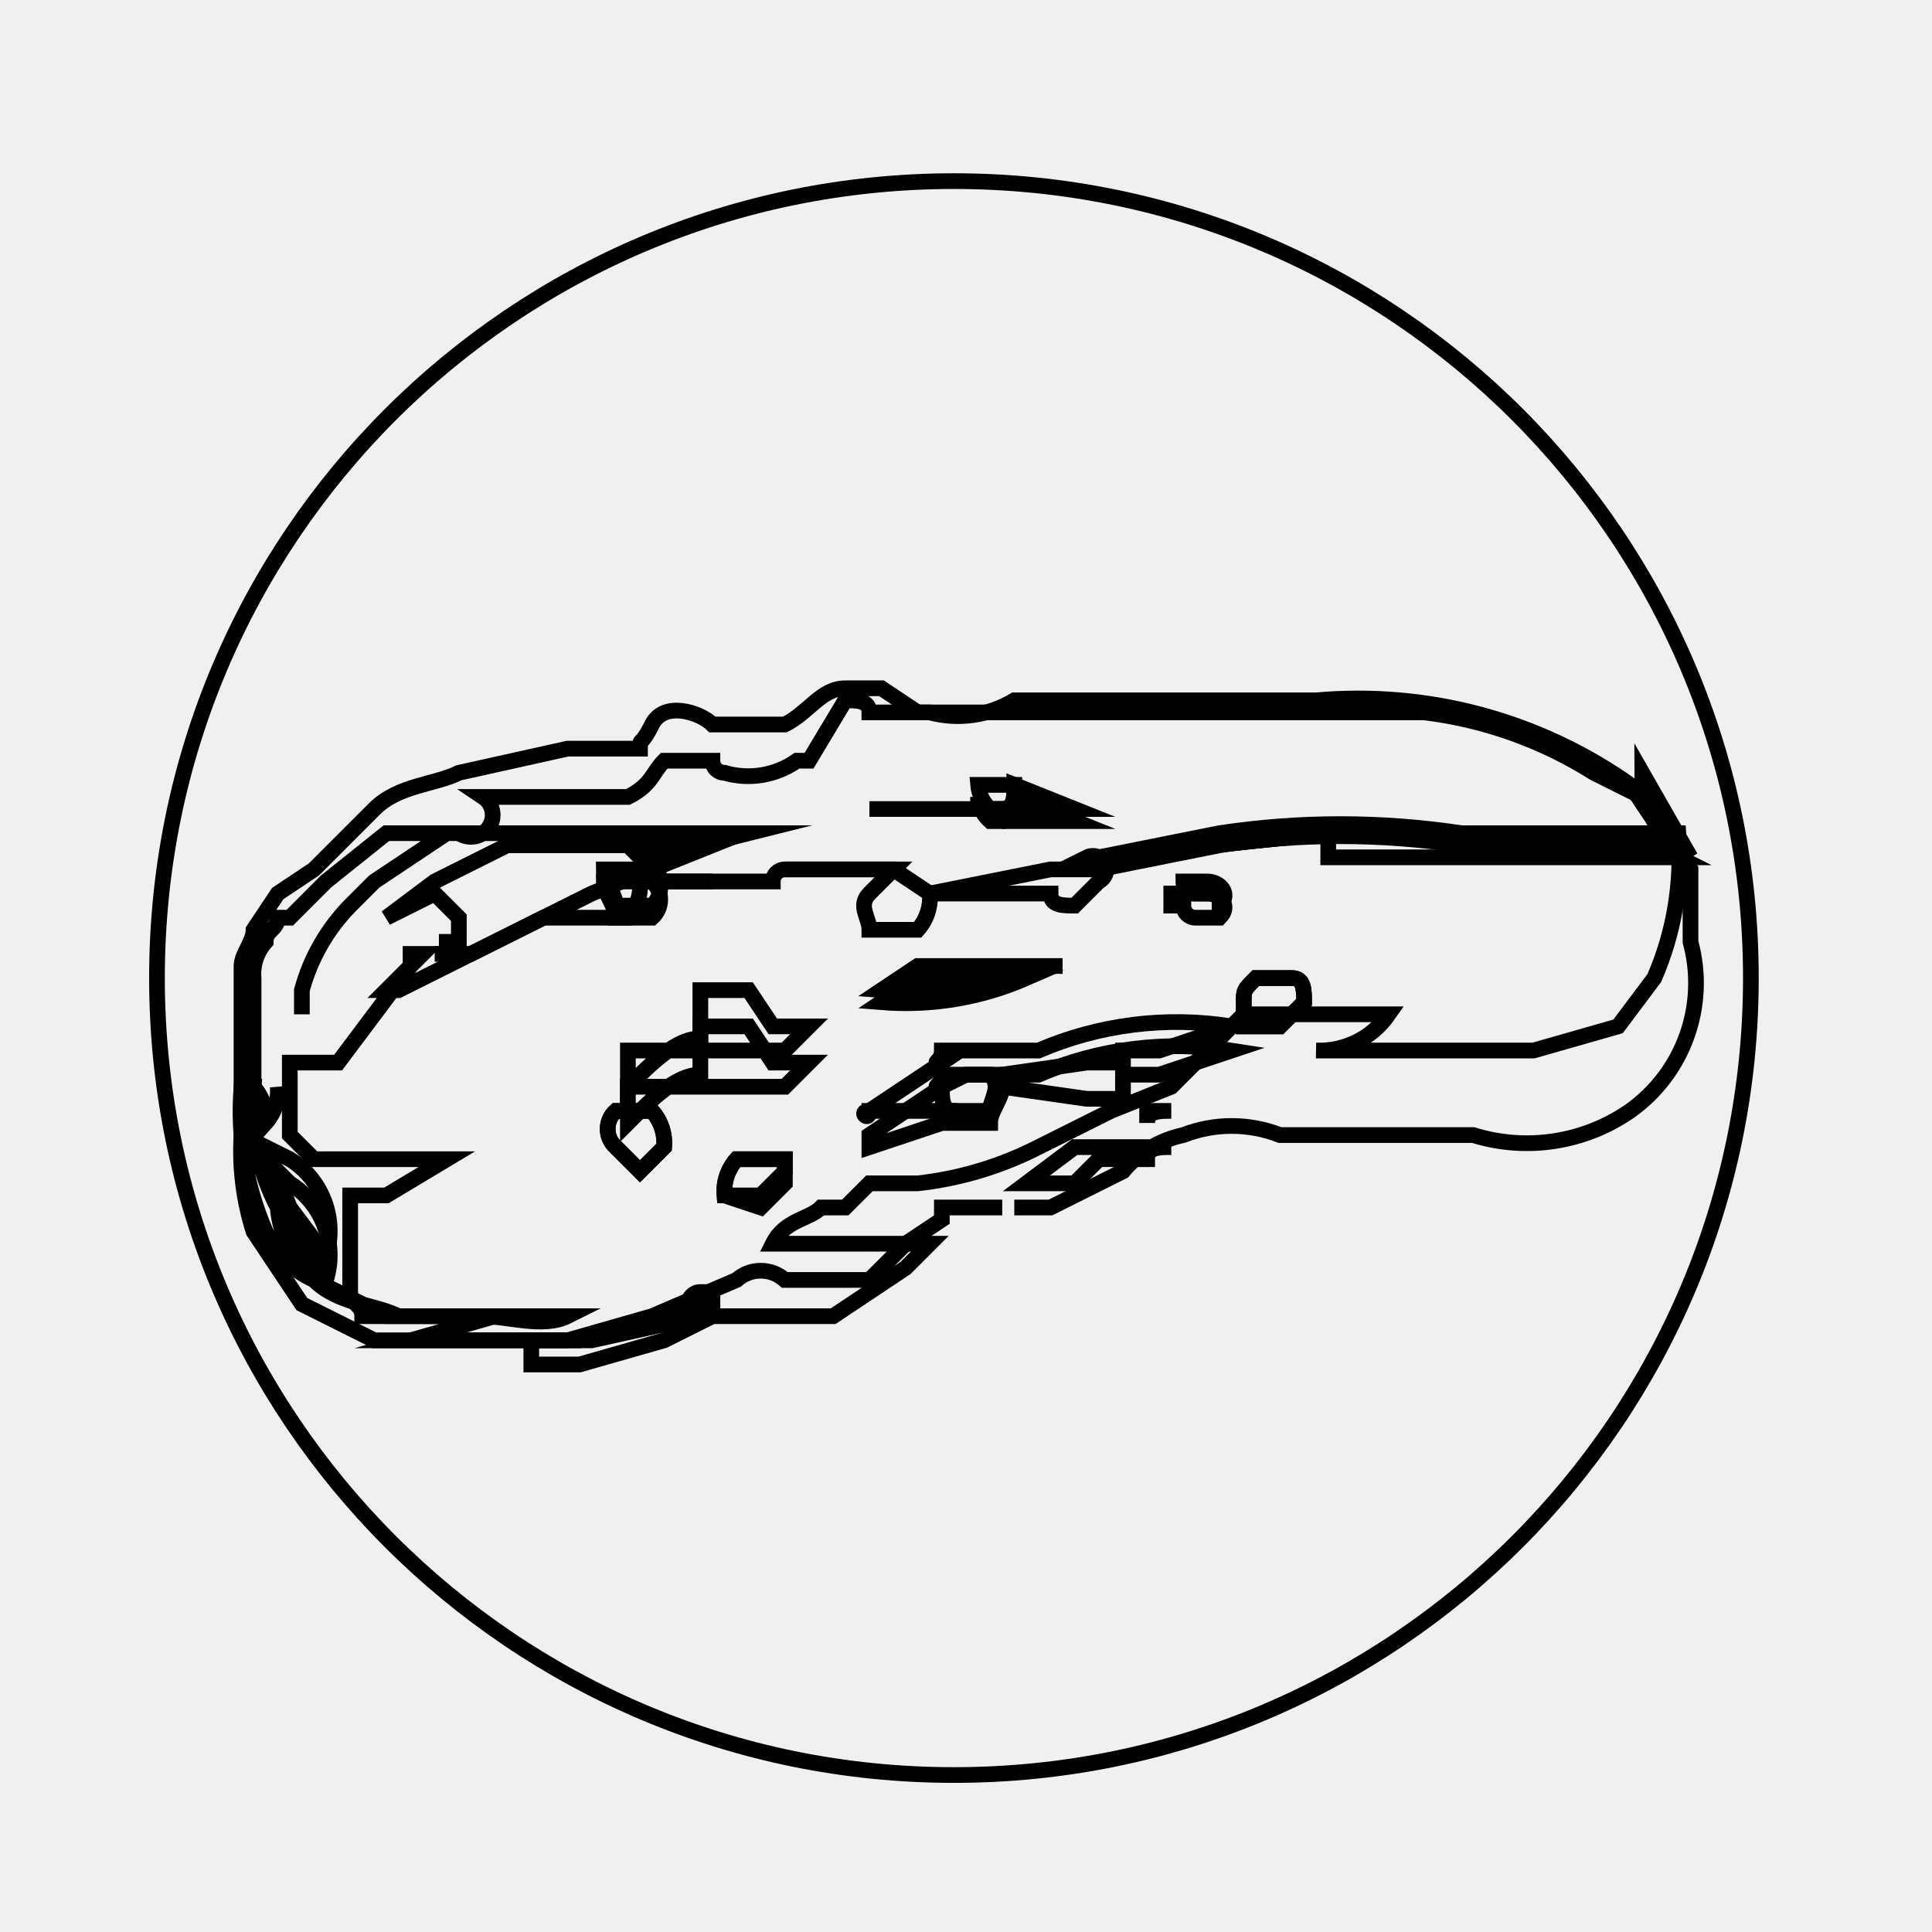
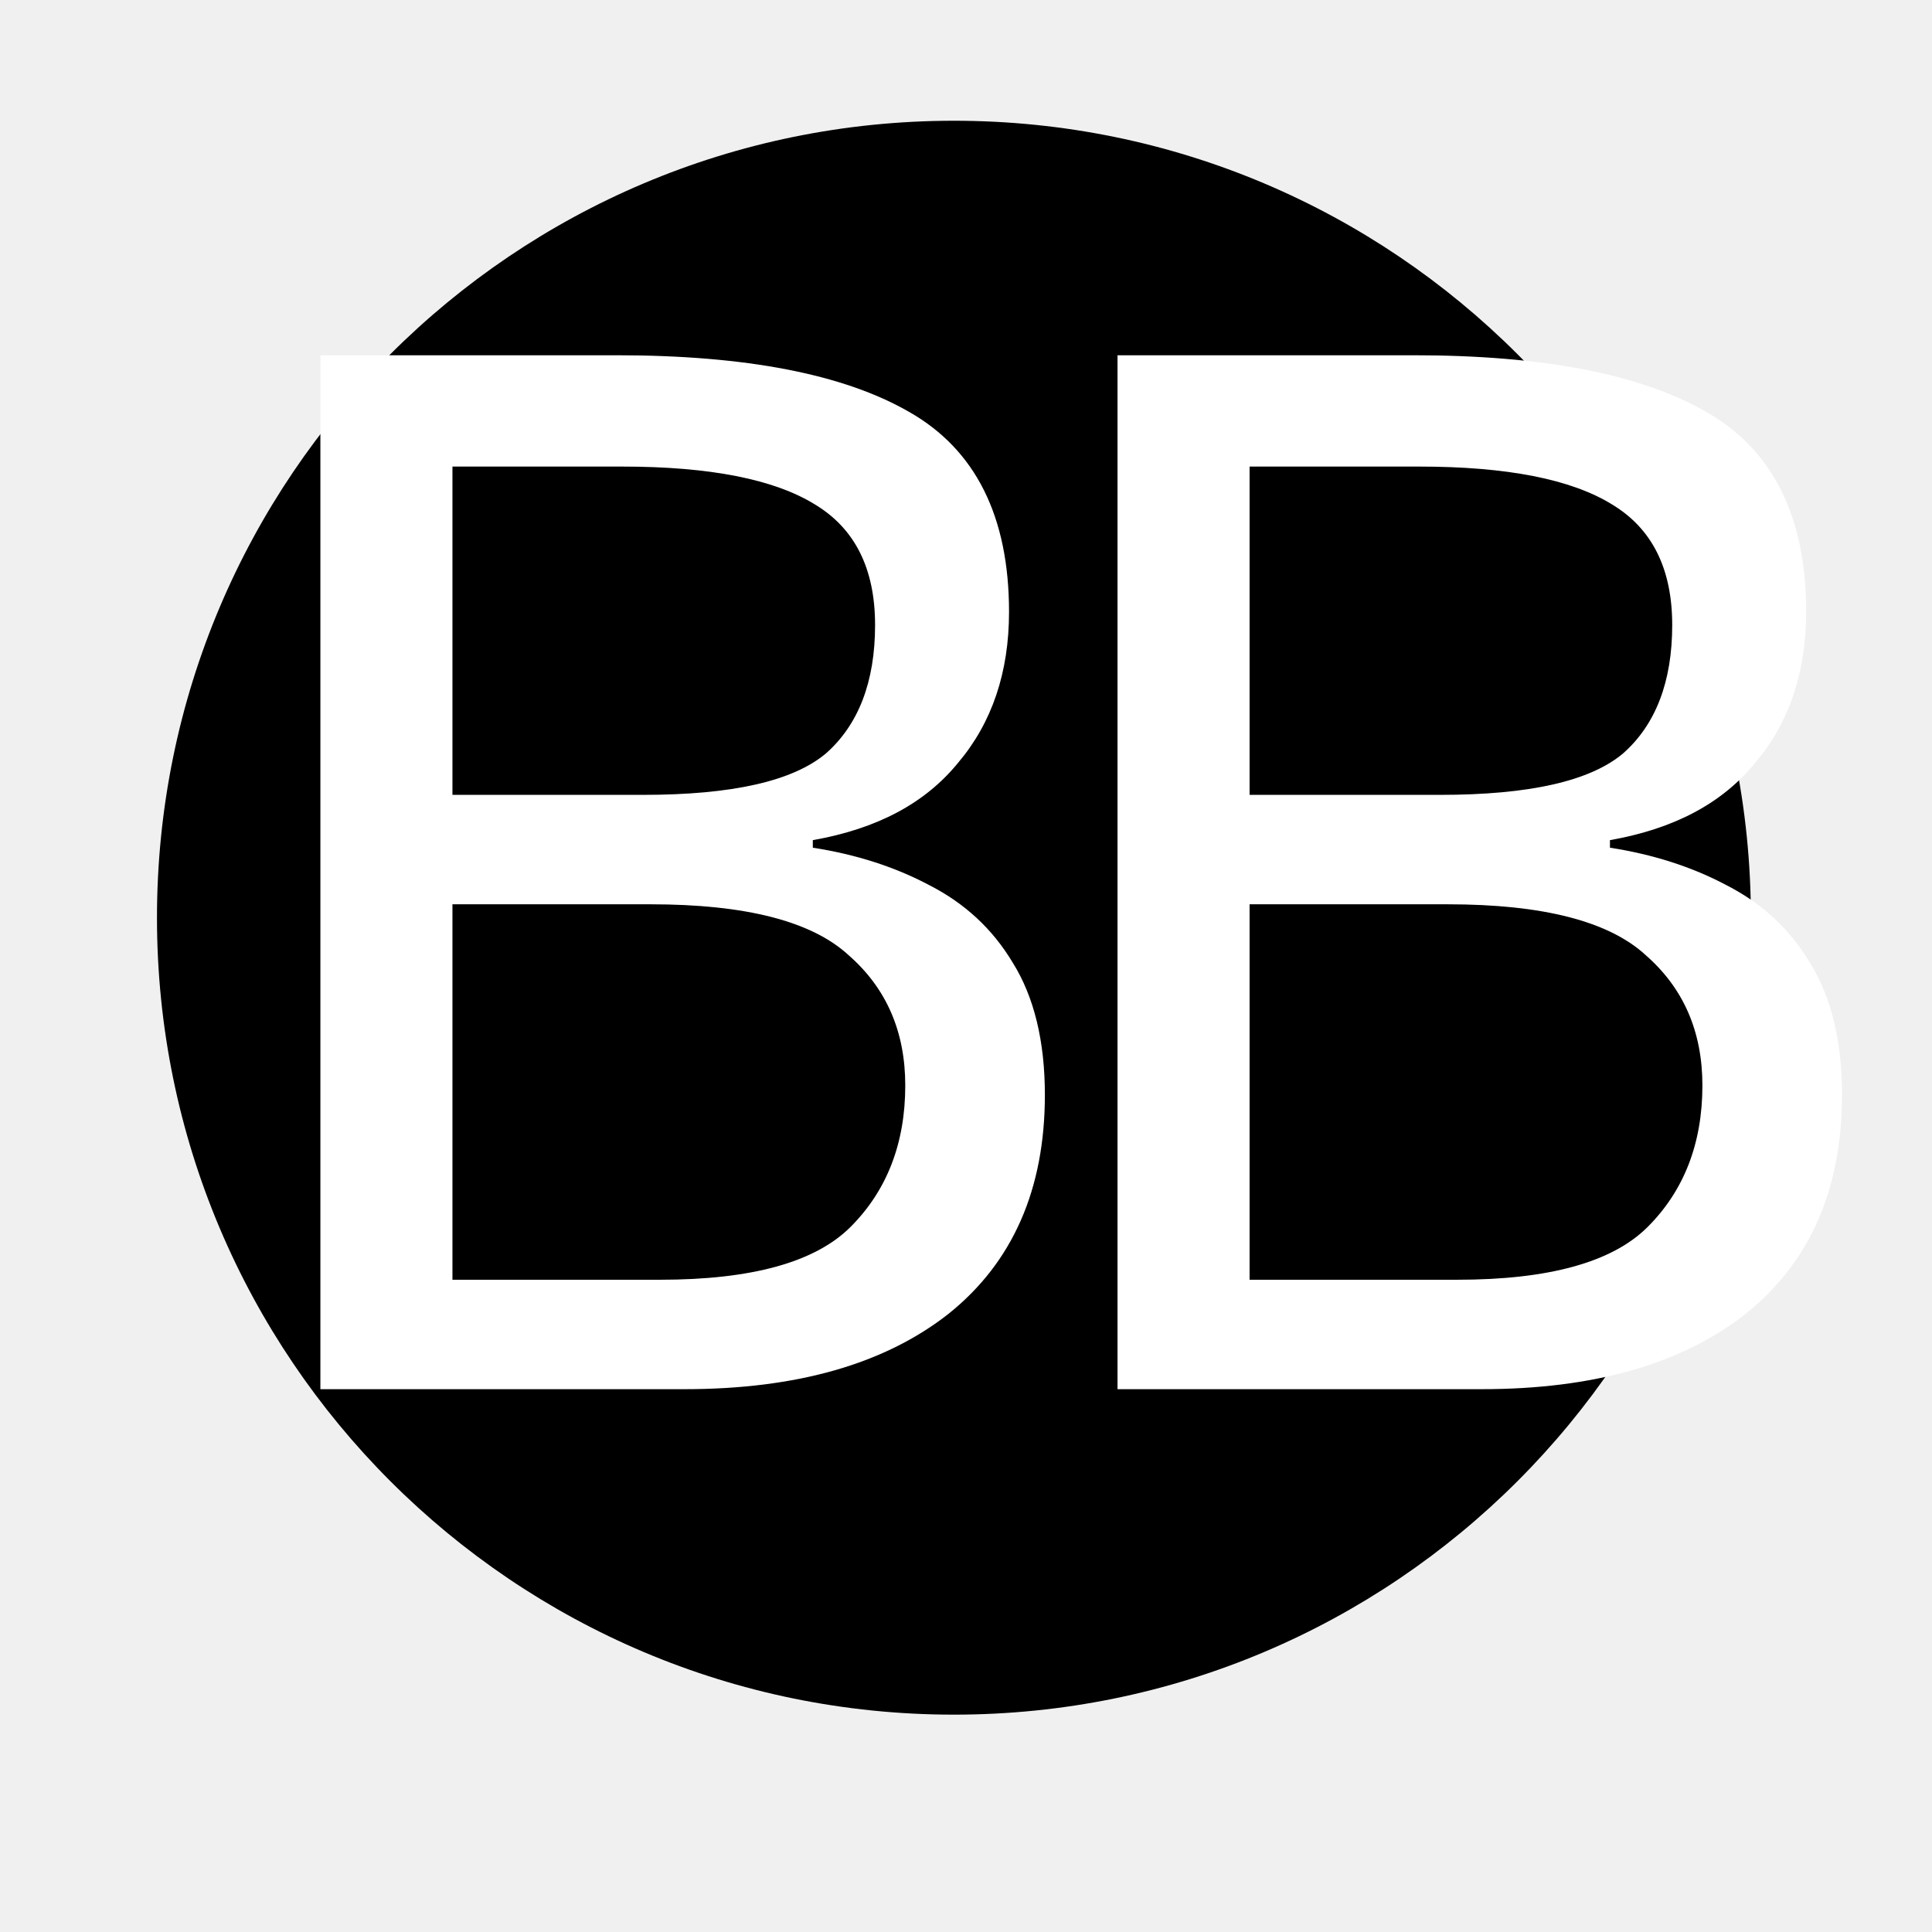
- <svg xmlns="http://www.w3.org/2000/svg" height="16" viewBox="0 0 16 16" width="16">
-   <g fill="none" stroke="#000" stroke-miterlimit="10" stroke-width=".13">
-     <path d="m3.2 7.6.4-.3.6-.3h1.7l-1 .4-1 .5h-.3c.1 0 .1 0 .1-.1h.1v-.2l-.2-.2z" />
-     <path d="m2.2 9.5.2.5.3.4a.7.7 0 0 0 -.3-.8z" />
-     <path d="m8.4 6.6a.1.1 0 0 1 -.1.1h-.1a.3.3 0 0 1 -.1-.2h.3z" />
-     <path d="m5.3 7.2h.1a.2.2 0 0 1 0 .3h-.3c0-.1-.1-.2-.1-.3z" />
-     <path d="m10.3 8.5h.3l.2-.2c0-.1 0-.2-.1-.2h-.3c-.1.1-.1.1-.1.2z" />
-     <path d="m7.8 9.2h.4c0-.1.1-.2.1-.3l.7-.1h.3v-.1h.3l.6-.2a2.9 2.9 0 0 0 -1.6.2h-.8c0 .1-.1.1 0 .1l-.3.2-.3.2c-.1 0 0 .1 0 0z" />
-     <path d="m6.4 9.6h-.3a.4.4 0 0 0 -.1.3h.3l.2-.2v-.1z" />
-     <path d="m5.2 9h1.3l.2-.2h-.3l-.2-.3h-.4v.4c-.2 0-.4.2-.6.4z" />
-     <path d="m6.5 7.2h.9l-.2.2c-.1.1 0 .2 0 .3h.4a.4.4 0 0 0 .1-.3h1c0 .1.1.1.2.1l.2-.2a.1.1 0 0 0 -.1-.2h.1l1.9-.2h2.9a2.5 2.5 0 0 1 -.2 1.2l-.3.4-.7.2h-1.8a.7.7 0 0 0 .6-.3h-1.2l-.6.6-.5.2-.6.3a2.9 2.9 0 0 1 -1 .3h-.4l-.2.2h-.2c-.1.1-.3.1-.4.3h1.3l-.2.2-.6.4h-1.1l-.9.2h-1.5l.7-.2h-1.1c0-.1-.1-.1-.1-.2v-.8h.3l.5-.3h-1.1l-.2-.2v-.3-.3h.4l.3-.4.3-.4v-.1h.1l-.3.3h.1l1.2-.6h.7a.4.4 0 0 0 .1-.3h.6" />
-     <path d="m10.1 7.5c.1-.1 0-.2-.1-.2h-.2a.1.1 0 0 0 .1.1h.2z" />
-     <path d="m8.8 8h-1.2l-.3.2a2.5 2.5 0 0 0 1.2-.2z" />
-     <path d="m5.5 9.5a.4.4 0 0 0 -.1-.3h-.3a.2.2 0 0 0 0 .3l.2.2z" />
-     <path d="m8.4 6.6.5.2h-.6c.1 0 .1-.1.1-.2z" />
-     <path d="m2.3 9a.4.4 0 0 1 -.1.3.4.4 0 0 0 -.1-.3v-.9a.4.4 0 0 1 .1-.3c0-.1.1-.1.1-.2h.1l.3-.3.5-.4h.6a.1.1 0 0 0 .2-.3h1.2c.2-.1.2-.2.3-.3h.4a.1.1 0 0 0 .1.1.7.7 0 0 0 .6-.1h.1l.3-.5c.1 0 .2 0 .2.1h.5a.9.9 0 0 0 .7-.1h2.5a3.9 3.9 0 0 1 2.6.7l.4.6-.4-.1h-1.4a6.7 6.7 0 0 0 -2 0l-1 .2h-.4l-1 .2-.3-.2h-.9a.1.1 0 0 0 -.1.1h-.9l-.2-.2h.1l.8-.2h-2.5l-.6.4-.2.2a1.6 1.6 0 0 0 -.4.7v.2" />
-     <path d="m13.7 6.7.3.4-.4-.7c0 .2.1.2.1.3z" />
-     <path d="m10.4 8.1h.3c.1 0 .1.1.1.2l-.2.2h-.3v-.2c0-.1 0-.1.1-.2z" />
-     <path d="m9.7 7.4h.3c.1 0 .2.1.1.2h-.2a.1.1 0 0 1 -.1-.1h-.1z" />
-     <path d="m11 6.9-1.9.2 1-.2a6.7 6.7 0 0 1 2 0h1.4l.4.2h-2.9z" />
-     <path d="m9.5 9.3c0-.1.1-.1.2-.1h-.2z" />
-     <path d="m8.6 9.8h-.1l.4-.3h.8c-.1 0-.2 0-.2.1h-.4l-.2.2z" />
-     <path d="m8.5 8.1a2.5 2.5 0 0 1 -1.2.2l.3-.2z" />
-     <path d="m8.1 6.6a.3.3 0 0 0 .1.2h.1a.1.1 0 0 0 .1-.1h-.3z" />
-     <path d="m7.2 6.7h1.7l-.5-.2c0 .1 0 .2-.1.2z" />
-     <path d="m7.8 9c0 .1 0 .2.1.2a.2.2 0 0 0 .3 0c0-.1.1-.2 0-.3h-.2z" />
-     <path d="m7.2 9.4.3-.2.3-.2c-.1 0 0 0 0-.1h.8a2.9 2.9 0 0 1 1.6-.2l-.6.2h-.3v.2h-.3l-.7-.1c0 .1-.1.2-.1.3h-.4l-.6.2z" />
-     <path d="m6 9.9a.4.4 0 0 1 .1-.3h.4v.2l-.2.2z" />
-     <path d="m5.9 10.8h-.2a.1.1 0 0 1 .1-.1h.1z" />
-     <path d="m5.2 9c.2-.2.4-.4.6-.4v-.4h.4l.2.3h.3l-.2.2h-1.3z" />
-     <path d="m5.1 9.5a.2.2 0 0 1 0-.3h.3a.4.4 0 0 1 .1.3l-.2.2z" />
-     <path d="m4.4 11.1h.4l.7-.2h.4l-.4.2-.7.2h-.4z" />
-     <path d="m5 7.3c0 .1.1.2.1.3h.3a.2.2 0 0 0 0-.3z" />
-     <path d="m2.2 9.6.2.2a.7.7 0 0 1 .3.8l-.3-.4-.2-.5z" />
-     <path d="m2.2 10.2a2.5 2.5 0 0 1 -.2-1.2h.1a1.8 1.8 0 0 0 .2 1 .9.9 0 0 0 .3.6c.2.2.5.2.7.3h1.4c-.2.1-.5 0-.7 0h-.8l-.6-.3a.8.8 0 0 1 -.4-.4z" />
-     <path d="m8.4 10h.3l.6-.3a.9.9 0 0 1 .5-.3 1.1 1.1 0 0 1 .8 0h1.6a1.5 1.5 0 0 0 1.3-.2 1.3 1.3 0 0 0 .5-1.4v-.6l-.3-.4c0-.1-.1-.1-.1-.2l-.4-.2a3.4 3.4 0 0 0 -1.4-.5h-3.4-.4-.4l-.3-.2h-.3c-.2 0-.3.2-.5.3h-.6c-.1-.1-.4-.2-.5 0s-.1.1-.1.2h-.6l-.9.2c-.2.1-.5.1-.7.3l-.5.5-.3.2-.2.3c0 .1-.1.2-.1.3v1.4a2.2 2.2 0 0 0 .1.8l.4.6.6.3h1.6l.7-.2.7-.3a.3.3 0 0 1 .4 0h.7l.3-.3.3-.2v-.1h.5" />
-     <circle cx="7.9" cy="8.1" r="6.6" />
-   </g>
+ <svg xmlns="http://www.w3.org/2000/svg" version="1.1" id="Layer_1" x="0px" y="0px" viewBox="0 0 16 16" style="enable-background:new 0 0 16 16;" xml:space="preserve">
+   <style type="text/css">
+ 	.st0{fill:none;stroke:#FFFFFF;stroke-width:0.13;stroke-miterlimit:10;}
+ 	.st1{fill:none;}
+ 	.st2{fill:#FFFFFF;}
+ 	.st3{font-family:'KeplerStd-Regular';}
+ 	.st4{font-size:12px;}
+ </style>
+   <circle cx="7.9" cy="7.6" r="6.6" />
+   <path class="st0" d="M19.4,8.9l0.4-0.3l0.6-0.3h1.7l-1,0.4l-1,0.5h-0.3c0.1,0,0.1,0,0.1-0.1H20V8.9l-0.2-0.2L19.4,8.9z" />
+   <path class="st0" d="M18.4,10.8l0.2,0.5l0.3,0.4c0.1-0.3,0-0.6-0.3-0.8L18.4,10.8z" />
+   <path class="st0" d="M24.6,7.9c0,0.1,0,0.1-0.1,0.1l0,0h-0.1c-0.1-0.1-0.1-0.1-0.1-0.2L24.6,7.9L24.6,7.9z" />
+   <path class="st0" d="M21.5,8.5h0.1c0.1,0.1,0.1,0.2,0,0.3c0,0,0,0,0,0h-0.3c0-0.1-0.1-0.2-0.1-0.3H21.5z" />
+   <path class="st0" d="M26.5,9.8h0.3L27,9.6c0-0.1,0-0.2-0.1-0.2h-0.3c-0.1,0.1-0.1,0.1-0.1,0.2V9.8z" />
+   <path class="st0" d="M24,10.5h0.4c0-0.1,0.1-0.2,0.1-0.3l0.7-0.1h0.3V10h0.3l0.6-0.2c-0.5-0.1-1.1,0-1.6,0.2H24c0,0.1-0.1,0.1,0,0.1  l-0.3,0.2l-0.3,0.2c-0.1,0,0,0.1,0,0L24,10.5z" />
+   <path class="st0" d="M22.6,10.9h-0.3c-0.1,0.1-0.1,0.2-0.1,0.3h0.3l0.2-0.2v-0.1H22.6z" />
+   <path class="st0" d="M21.4,10.3h1.3l0.2-0.2h-0.3l-0.2-0.3H22v0.4c-0.2,0-0.4,0.2-0.6,0.4V10.3z" />
+   <path class="st0" d="M22.7,8.5h0.9l-0.2,0.2c-0.1,0.1,0,0.2,0,0.3h0.4c0.1-0.1,0.1-0.2,0.1-0.3h1c0,0.1,0.1,0.1,0.2,0.1l0.2-0.2  c0.1,0,0.1-0.1,0-0.2s-0.1-0.1-0.1,0h0.1l1.9-0.2h2.9c0,0.4,0,0.8-0.2,1.2l-0.3,0.4L28.9,10h-1.8c0.2,0,0.5-0.1,0.6-0.3h-1.2  l-0.6,0.6l-0.5,0.2l-0.6,0.3c-0.3,0.2-0.7,0.3-1,0.3h-0.4l-0.2,0.2H23c-0.1,0.1-0.3,0.1-0.4,0.3h1.3l-0.2,0.2l-0.6,0.4H22l-0.9,0.2  h-1.5l0.7-0.2h-1.1c0-0.1-0.1-0.1-0.1-0.2v-0.8h0.3l0.5-0.3h-1.1l-0.2-0.2v-0.3v-0.3H19l0.3-0.4l0.3-0.4V9.2h0.1l-0.3,0.3h0.1  l1.2-0.6h0.7c0.1-0.1,0.1-0.2,0.1-0.3h0.6" />
+   <path class="st0" d="M26.3,8.8c0.1-0.1,0-0.2-0.1-0.2H26c0,0.1,0,0.1,0.1,0.1l0,0L26.3,8.8L26.3,8.8z" />
+   <path class="st0" d="M25,9.3h-1.2l-0.3,0.2c0.4,0,0.8,0,1.2-0.2H25z" />
+   <path class="st0" d="M21.7,10.8c0-0.1,0-0.2-0.1-0.3h-0.3c-0.1,0.1-0.1,0.2,0,0.3c0,0,0,0,0,0l0.2,0.2L21.7,10.8z" />
+   <path class="st0" d="M24.6,7.9l0.5,0.2h-0.6C24.6,8.1,24.6,8,24.6,7.9z" />
+   <path class="st0" d="M18.5,10.3c0,0.1,0,0.2-0.1,0.3c0-0.1,0-0.2-0.1-0.3V9.4c0-0.1,0-0.2,0.1-0.3c0-0.1,0.1-0.1,0.1-0.2h0.1  l0.3-0.3l0.5-0.4H20c0.1,0.1,0.2,0,0.2-0.1c0.1-0.1,0-0.2,0-0.3h1.2c0.2-0.1,0.2-0.2,0.3-0.3h0.4c0,0.1,0,0.1,0.1,0.1  c0.2,0.1,0.4,0,0.6-0.1h0.1l0.3-0.5c0.1,0,0.2,0,0.2,0.1h0.5c0.2,0.1,0.5,0,0.7-0.1h2.5C28,7,28.9,7.2,29.7,7.8l0.4,0.6l-0.4-0.1  h-1.4c-0.7-0.1-1.3-0.1-2,0l-1,0.2h-0.4l-1,0.2l-0.3-0.2h-0.9c-0.1,0-0.1,0-0.1,0.1h-0.9l-0.2-0.2h0.1l0.8-0.2h-2.5l-0.6,0.4  l-0.2,0.2c-0.2,0.2-0.3,0.4-0.4,0.7v0.2" />
+   <path class="st0" d="M29.9,8l0.3,0.4l-0.4-0.7C29.8,7.9,29.9,7.9,29.9,8z" />
+   <path class="st0" d="M26.6,9.4h0.3C27,9.4,27,9.5,27,9.6l-0.2,0.2h-0.3V9.6C26.5,9.5,26.5,9.5,26.6,9.4z" />
+   <path class="st0" d="M25.9,8.7h0.3c0.1,0,0.2,0.1,0.1,0.2h-0.2c-0.1,0-0.1,0-0.1-0.1c0,0,0,0,0,0L25.9,8.7L25.9,8.7z" />
+   <path class="st0" d="M27.2,8.2l-1.9,0.2l1-0.2c0.7-0.1,1.3-0.1,2,0h1.4l0.4,0.2h-2.9V8.2z" />
+   <path class="st0" d="M25.7,10.6c0-0.1,0.1-0.1,0.2-0.1h-0.2V10.6z" />
+   <path class="st0" d="M24.8,11.1h-0.1l0.4-0.3h0.8c-0.1,0-0.2,0-0.2,0.1h-0.4l-0.2,0.2H24.8z" />
+   <path class="st0" d="M24.7,9.4c-0.4,0.2-0.8,0.2-1.2,0.2l0.3-0.2H24.7z" />
+   <path class="st0" d="M24.3,7.9c0,0.1,0,0.1,0.1,0.2h0.1c0.1,0,0.1,0,0.1-0.1c0,0,0,0,0,0L24.3,7.9L24.3,7.9z" />
+   <path class="st0" d="M23.4,8h1.7l-0.5-0.2c0,0.1,0,0.2-0.1,0.2H23.4z" />
+   <path class="st0" d="M24,10.3c0,0.1,0,0.2,0.1,0.2c0.1,0.1,0.2,0.1,0.3,0c0,0,0,0,0,0c0-0.1,0.1-0.2,0-0.3h-0.2L24,10.3z" />
+   <path class="st0" d="M23.4,10.7l0.3-0.2l0.3-0.2c-0.1,0,0,0,0-0.1h0.8c0.5-0.2,1.1-0.3,1.6-0.2l-0.6,0.2h-0.3v0.2h-0.3l-0.7-0.1  c0,0.1-0.1,0.2-0.1,0.3H24L23.4,10.7L23.4,10.7z" />
+   <path class="st0" d="M22.2,11.2c0-0.1,0-0.2,0.1-0.3h0.4v0.2l-0.2,0.2L22.2,11.2z" />
+   <path class="st0" d="M22.1,12.1h-0.2c0-0.1,0-0.1,0.1-0.1c0,0,0,0,0,0h0.1V12.1z" />
+   <path class="st0" d="M21.4,10.3c0.2-0.2,0.4-0.4,0.6-0.4V9.5h0.4l0.2,0.3h0.3L22.7,10h-1.3V10.3z" />
+   <path class="st0" d="M21.3,10.8c-0.1-0.1-0.1-0.2,0-0.3c0,0,0,0,0,0h0.3c0.1,0.1,0.1,0.2,0.1,0.3L21.5,11L21.3,10.8z" />
+   <path class="st0" d="M20.6,12.4H21l0.7-0.2h0.4l-0.4,0.2L21,12.6h-0.4V12.4z" />
+   <path class="st0" d="M21.2,8.6c0,0.1,0.1,0.2,0.1,0.3h0.3c0.1-0.1,0.1-0.2,0-0.3c0,0,0,0,0,0H21.2z" />
+   <path class="st0" d="M18.4,10.9l0.2,0.2c0.3,0.2,0.4,0.5,0.3,0.8l-0.3-0.4L18.4,11V10.9z" />
+   <path class="st0" d="M18.4,11.5c-0.2-0.4-0.2-0.8-0.2-1.2h0.1c0,0.3,0,0.7,0.2,1c0,0.2,0.1,0.4,0.3,0.6c0.2,0.2,0.5,0.2,0.7,0.3h1.4  c-0.2,0.1-0.5,0-0.7,0h-0.8l-0.6-0.3C18.6,11.8,18.5,11.7,18.4,11.5z" />
+   <path class="st0" d="M24.6,11.3h0.3l0.6-0.3c0.1-0.2,0.3-0.3,0.5-0.3c0.3-0.1,0.5-0.1,0.8,0h1.6c0.4,0.1,0.9,0.1,1.3-0.2  c0.4-0.3,0.6-0.9,0.5-1.4V8.5l-0.3-0.4c0-0.1-0.1-0.1-0.1-0.2l-0.4-0.2C29,7.4,28.5,7.2,28,7.2h-3.4h-0.4h-0.4L23.5,7h-0.3  c-0.2,0-0.3,0.2-0.5,0.3h-0.6c-0.1-0.1-0.4-0.2-0.5,0s-0.1,0.1-0.1,0.2h-0.6L20,7.7c-0.2,0.1-0.5,0.1-0.7,0.3l-0.5,0.5l-0.3,0.2  L18.3,9c0,0.1-0.1,0.2-0.1,0.3v1.4c0,0.3,0,0.5,0.1,0.8l0.4,0.6l0.6,0.3h1.6l0.7-0.2l0.7-0.3c0.1-0.1,0.3-0.1,0.4,0h0.7l0.3-0.3  l0.3-0.2v-0.1H24.6" />
+   <rect x="1.5" y="3.4" class="st1" width="14.1" height="9.4" />
+   <text transform="matrix(1 0 0 1 1.497 11.5046)">
+     <tspan x="0" y="0" class="st2 st3 st4">B</tspan>
+     <tspan x="6.6" y="0" class="st2 st3 st4">B</tspan>
+   </text>
</svg>
